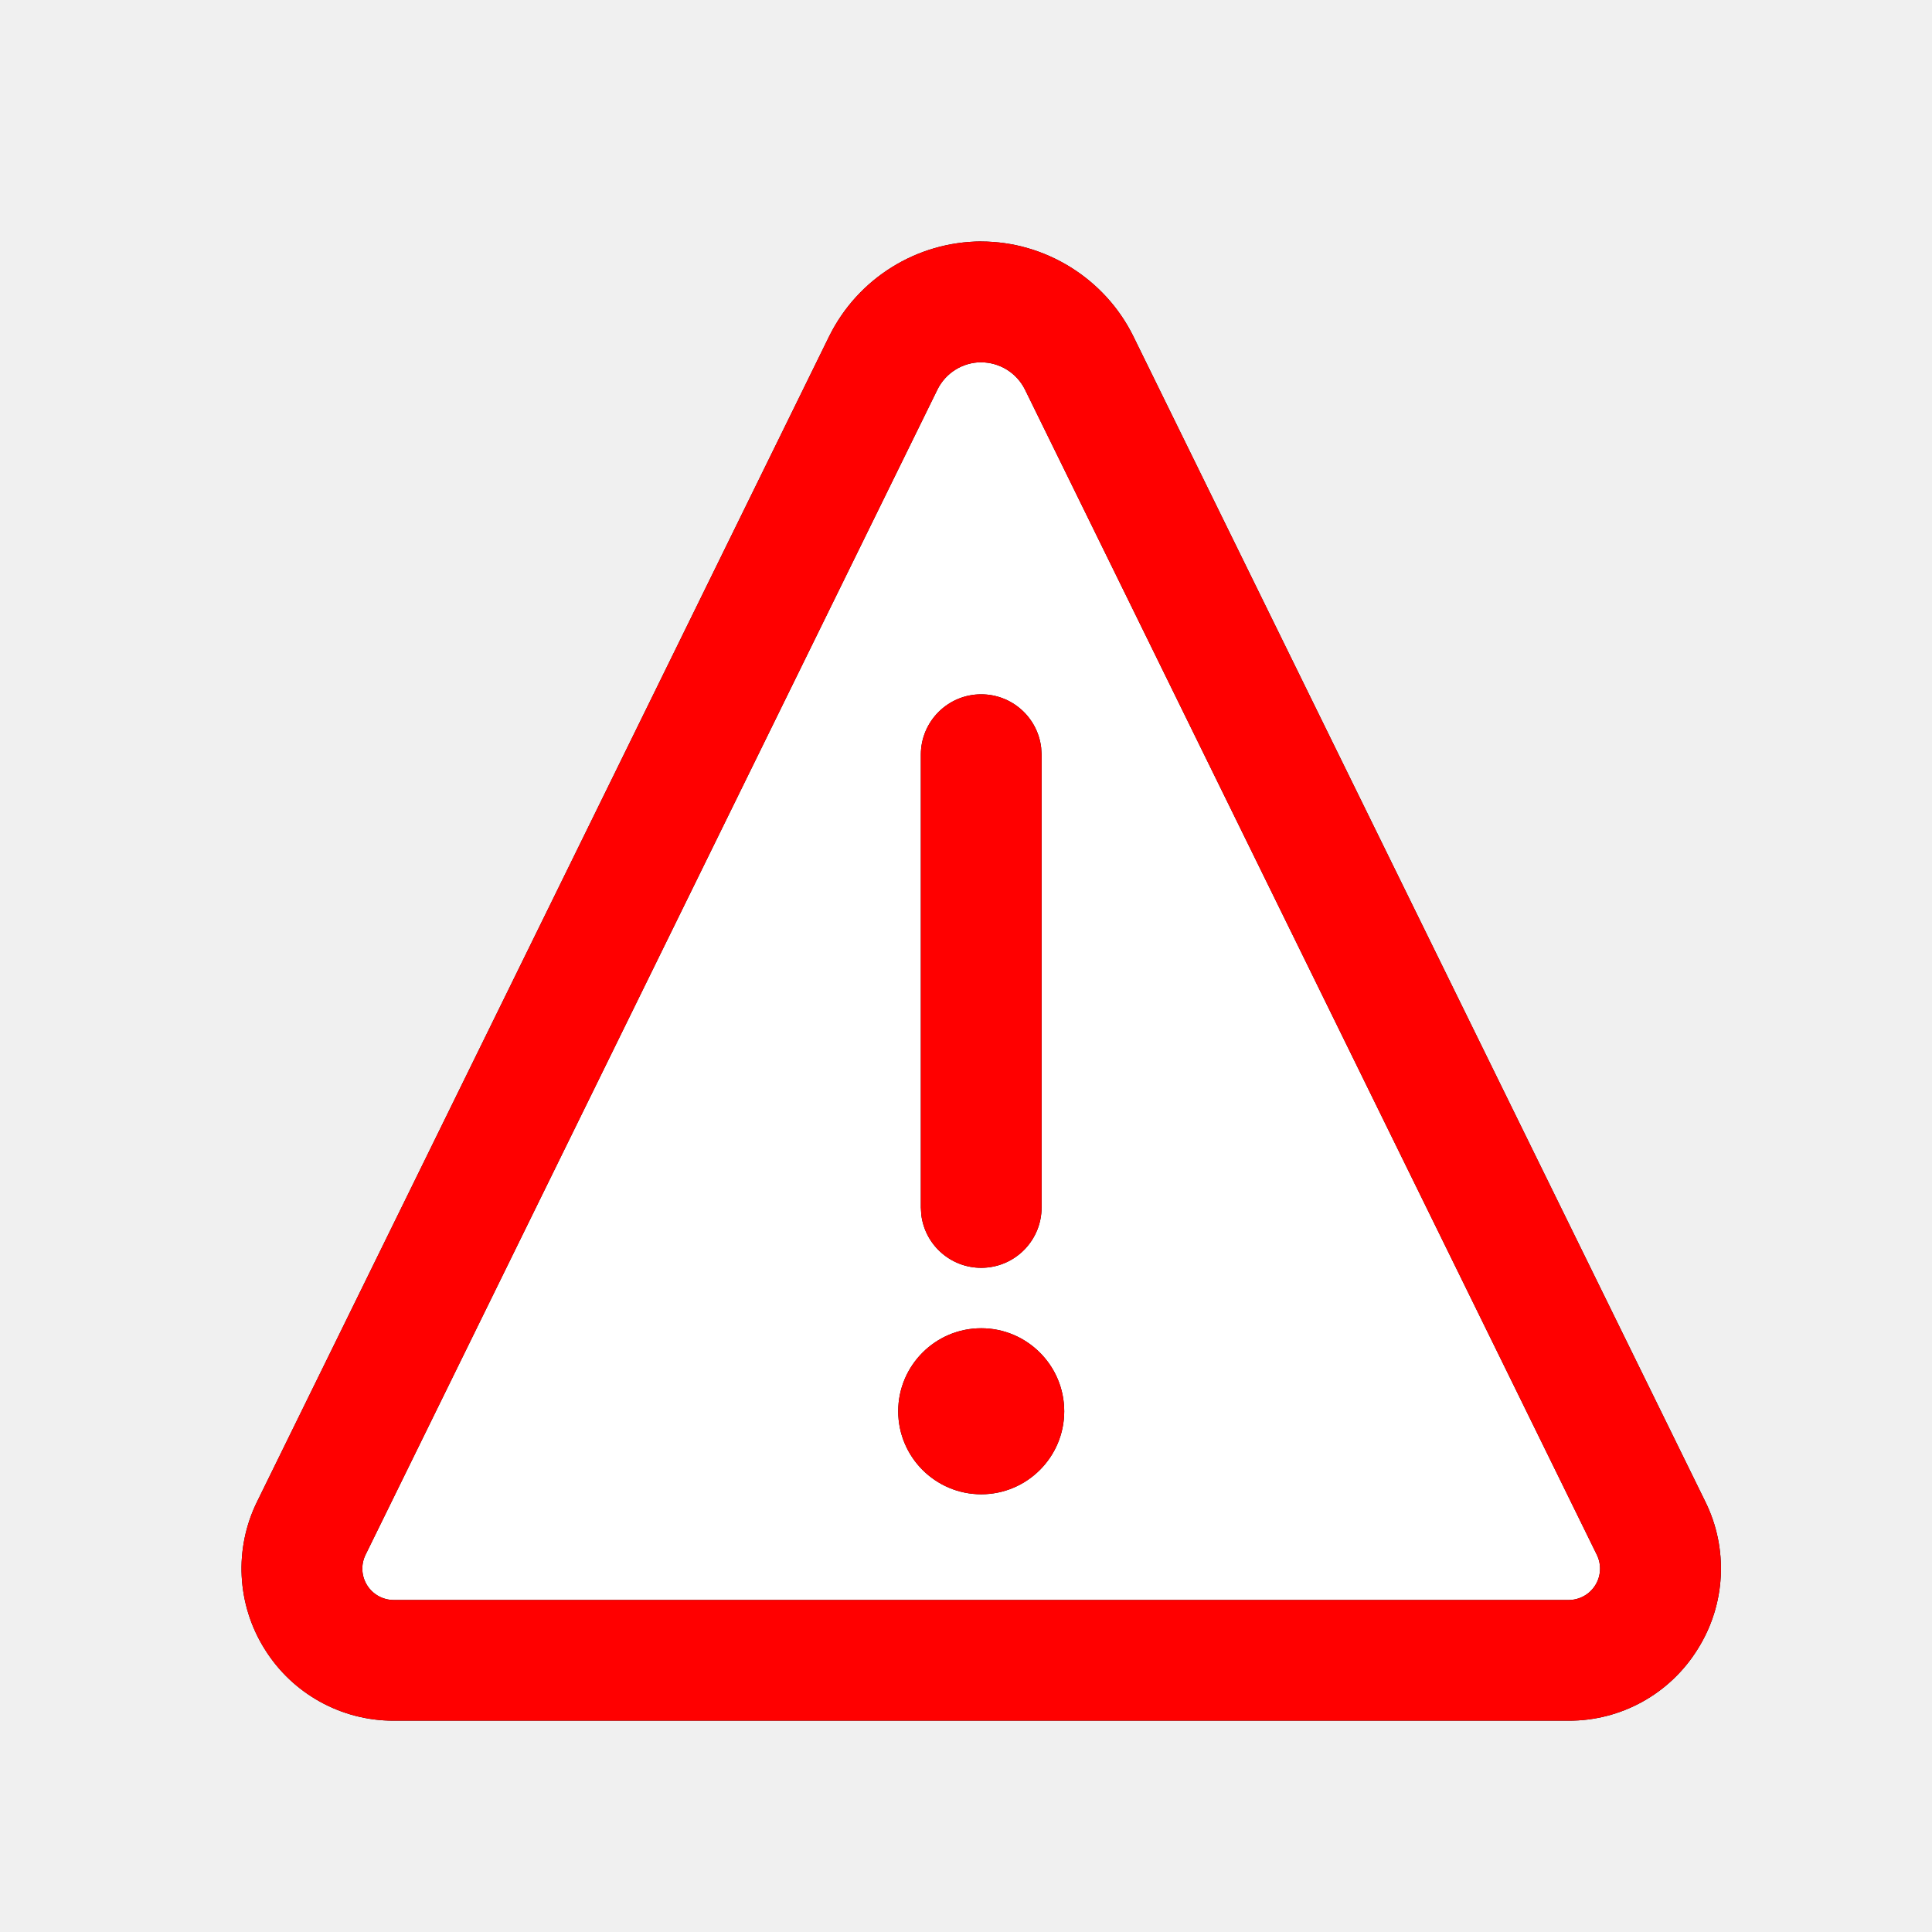
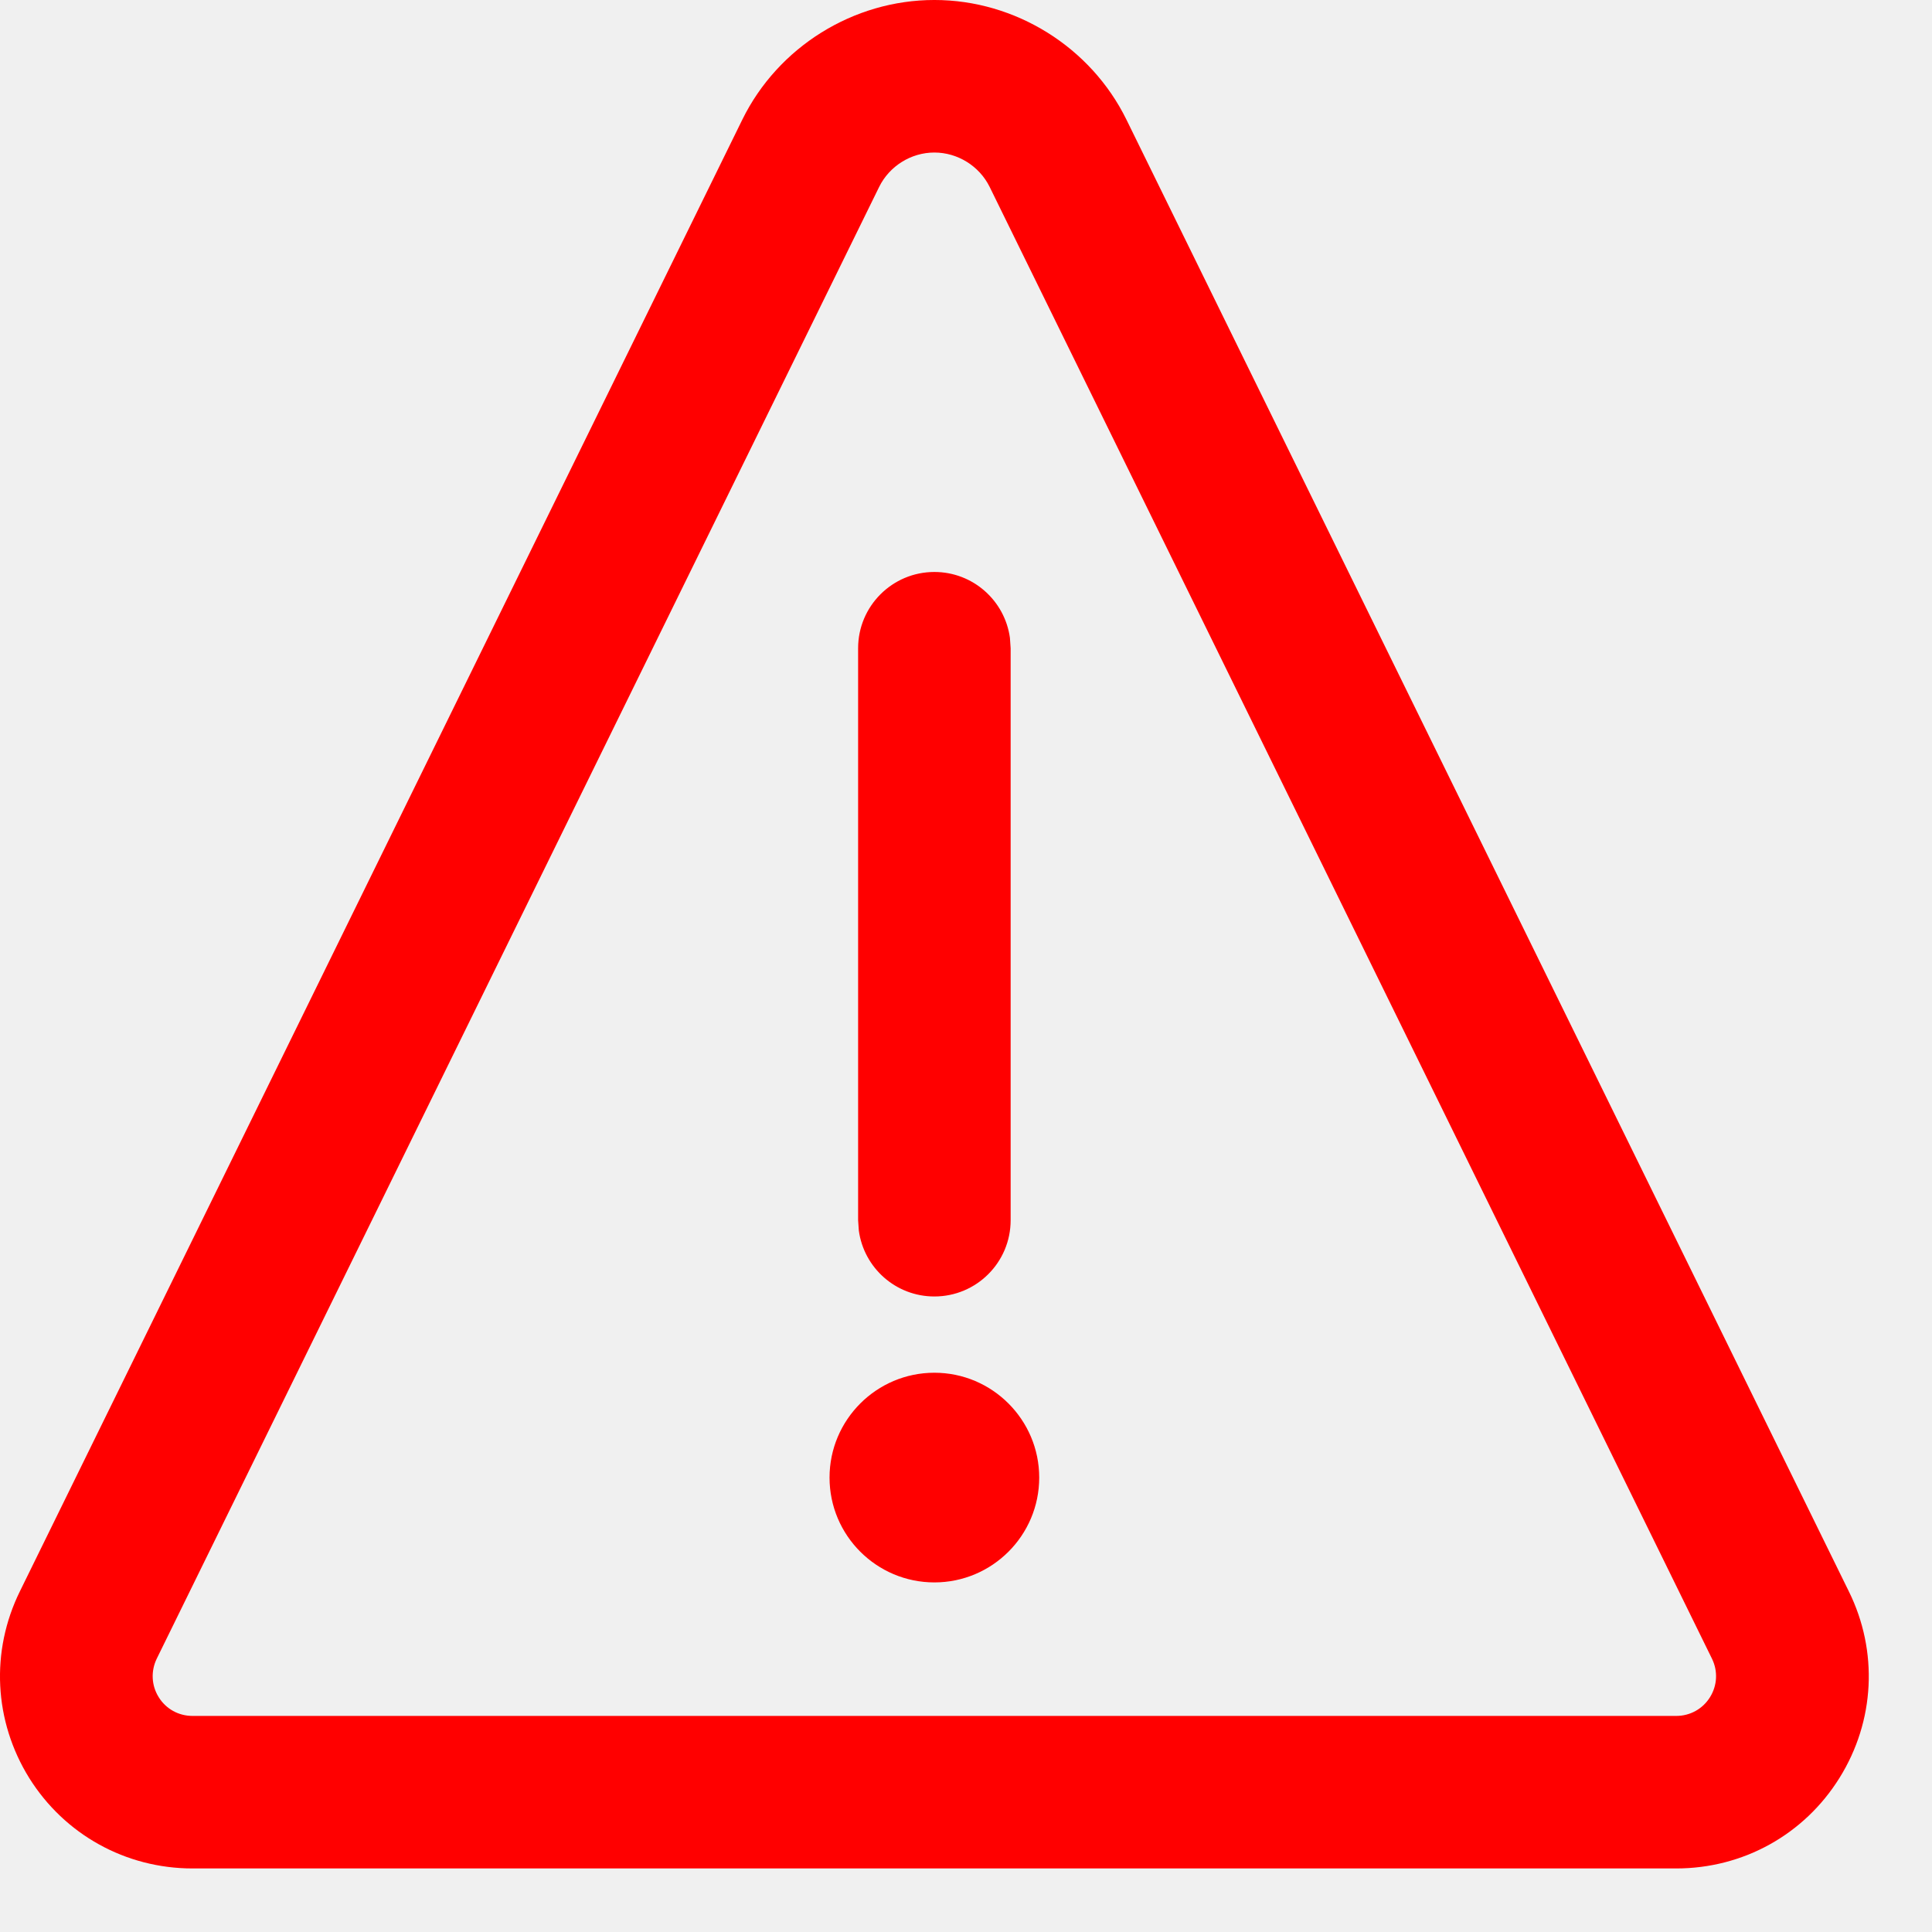
- <svg xmlns="http://www.w3.org/2000/svg" xmlns:xlink="http://www.w3.org/1999/xlink" width="18" height="18" viewBox="0 0 32 32">
+ <svg xmlns="http://www.w3.org/2000/svg" xmlns:xlink="http://www.w3.org/1999/xlink" width="19px" height="19px" viewBox="0 0 19 19" version="1.1">
  <defs>
-     <path id="a" d="M12.252 0c1.062 0 2.05.616 2.519 1.569l9.472 19.298a2.501 2.501 0 0 1-.123 2.446 2.504 2.504 0 0 1-2.14 1.187H2.524a2.51 2.51 0 0 1-2.141-1.187 2.51 2.51 0 0 1-.122-2.447L9.734 1.569a2.823 2.823 0 0 1 2.518-1.57zm0 2a.813.813 0 0 0-.724.45L2.056 21.749a.52.52 0 0 0 .468.752H21.98a.52.52 0 0 0 .468-.75l-9.472-19.3a.813.813 0 0 0-.724-.45zm0 16c.758 0 1.375.617 1.375 1.375s-.617 1.375-1.375 1.375a1.377 1.377 0 0 1-1.375-1.375c0-.758.617-1.375 1.375-1.375zm0-10.5a1 1 0 0 1 .993.883l.007.117V16a1 1 0 0 1-1.993.117L11.252 16V8.5a1 1 0 0 1 1-1z" />
+     <path d="M9.189,-7.5e-05 C9.985,-7.5e-05 10.727,0.462 11.078,1.177 L11.078,1.177 L18.182,15.65 C18.473,16.239 18.439,16.926 18.09,17.485 C17.743,18.042 17.143,18.375 16.485,18.375 L16.485,18.375 L1.893,18.375 C1.236,18.375 0.635,18.042 0.287,17.485 C-0.06,16.926 -0.095,16.24 0.196,15.649 L0.196,15.649 L7.3,1.177 C7.651,0.462 8.392,-7.5e-05 9.189,-7.5e-05 Z M9.189,1.5 C8.96,1.5 8.747,1.633 8.646,1.838 L8.646,1.838 L1.542,16.311 C1.482,16.434 1.489,16.576 1.561,16.691 C1.632,16.806 1.756,16.875 1.893,16.875 L1.893,16.875 L16.485,16.875 C16.621,16.875 16.745,16.806 16.816,16.692 C16.889,16.576 16.896,16.434 16.836,16.312 L16.836,16.312 L9.732,1.837 C9.631,1.633 9.418,1.5 9.189,1.5 Z M9.189,13.5 C9.758,13.5 10.22,13.963 10.22,14.531 C10.22,15.1 9.758,15.562 9.189,15.562 C8.62,15.562 8.158,15.1 8.158,14.531 C8.158,13.963 8.62,13.5 9.189,13.5 Z M9.189,5.625 C9.569,5.625 9.882,5.907 9.932,6.273 L9.939,6.375 L9.939,12 C9.939,12.415 9.603,12.75 9.189,12.75 C8.809,12.75 8.496,12.468 8.446,12.102 L8.439,12 L8.439,6.375 C8.439,5.961 8.775,5.625 9.189,5.625 Z" id="path-1" />
  </defs>
-   <g fill="none" fill-rule="evenodd" transform="translate(4 4)">
-     <path fill="#FFF" d="M1 21.445L11.43 1h1.634l9.966 20.445-.716 1.644h-20.5z" />
-     <mask id="b" fill="#fff">
-       <use xlink:href="#a" />
-     </mask>
-     <use fill="#000" xlink:href="#a" />
-     <g mask="url(#b)">
-       <path fill="#FFF" d="M-4-4h32v32H-4z" />
-       <path fill="#ff0000" d="M-4-4h32v32H-4V-4z" />
+   <g id="Symbols" stroke="none" stroke-width="1" fill="none" fill-rule="evenodd">
+     <g id="form-/-02-input-field-with-label-/-04-error" transform="translate(-3, -89)">
+       <g id="basis-/-info" transform="translate(3, 89)">
+         <mask id="mask-2" fill="white">
+           <use xlink:href="#path-1" />
+         </mask>
+         <g id="*Colors-/-basic-/-02-aqua-/-04-#00857B-TEXT+ICON-LINK" mask="url(#mask-2)">
+           <g transform="translate(-3, -3)">
+             <rect id="Rectangle" fill="#FFFFFF" x="0" y="0" width="24" height="24" />
+             <g id="Colors/Gray-900-Copy" stroke-width="1" fill="none">
+               <path d="M0,0 L24,0 L24,24 L0,24 L0,0 Z" id="Colors/Red-900" fill="#FF0000" />
+             </g>
+           </g>
+         </g>
+       </g>
    </g>
  </g>
</svg>
